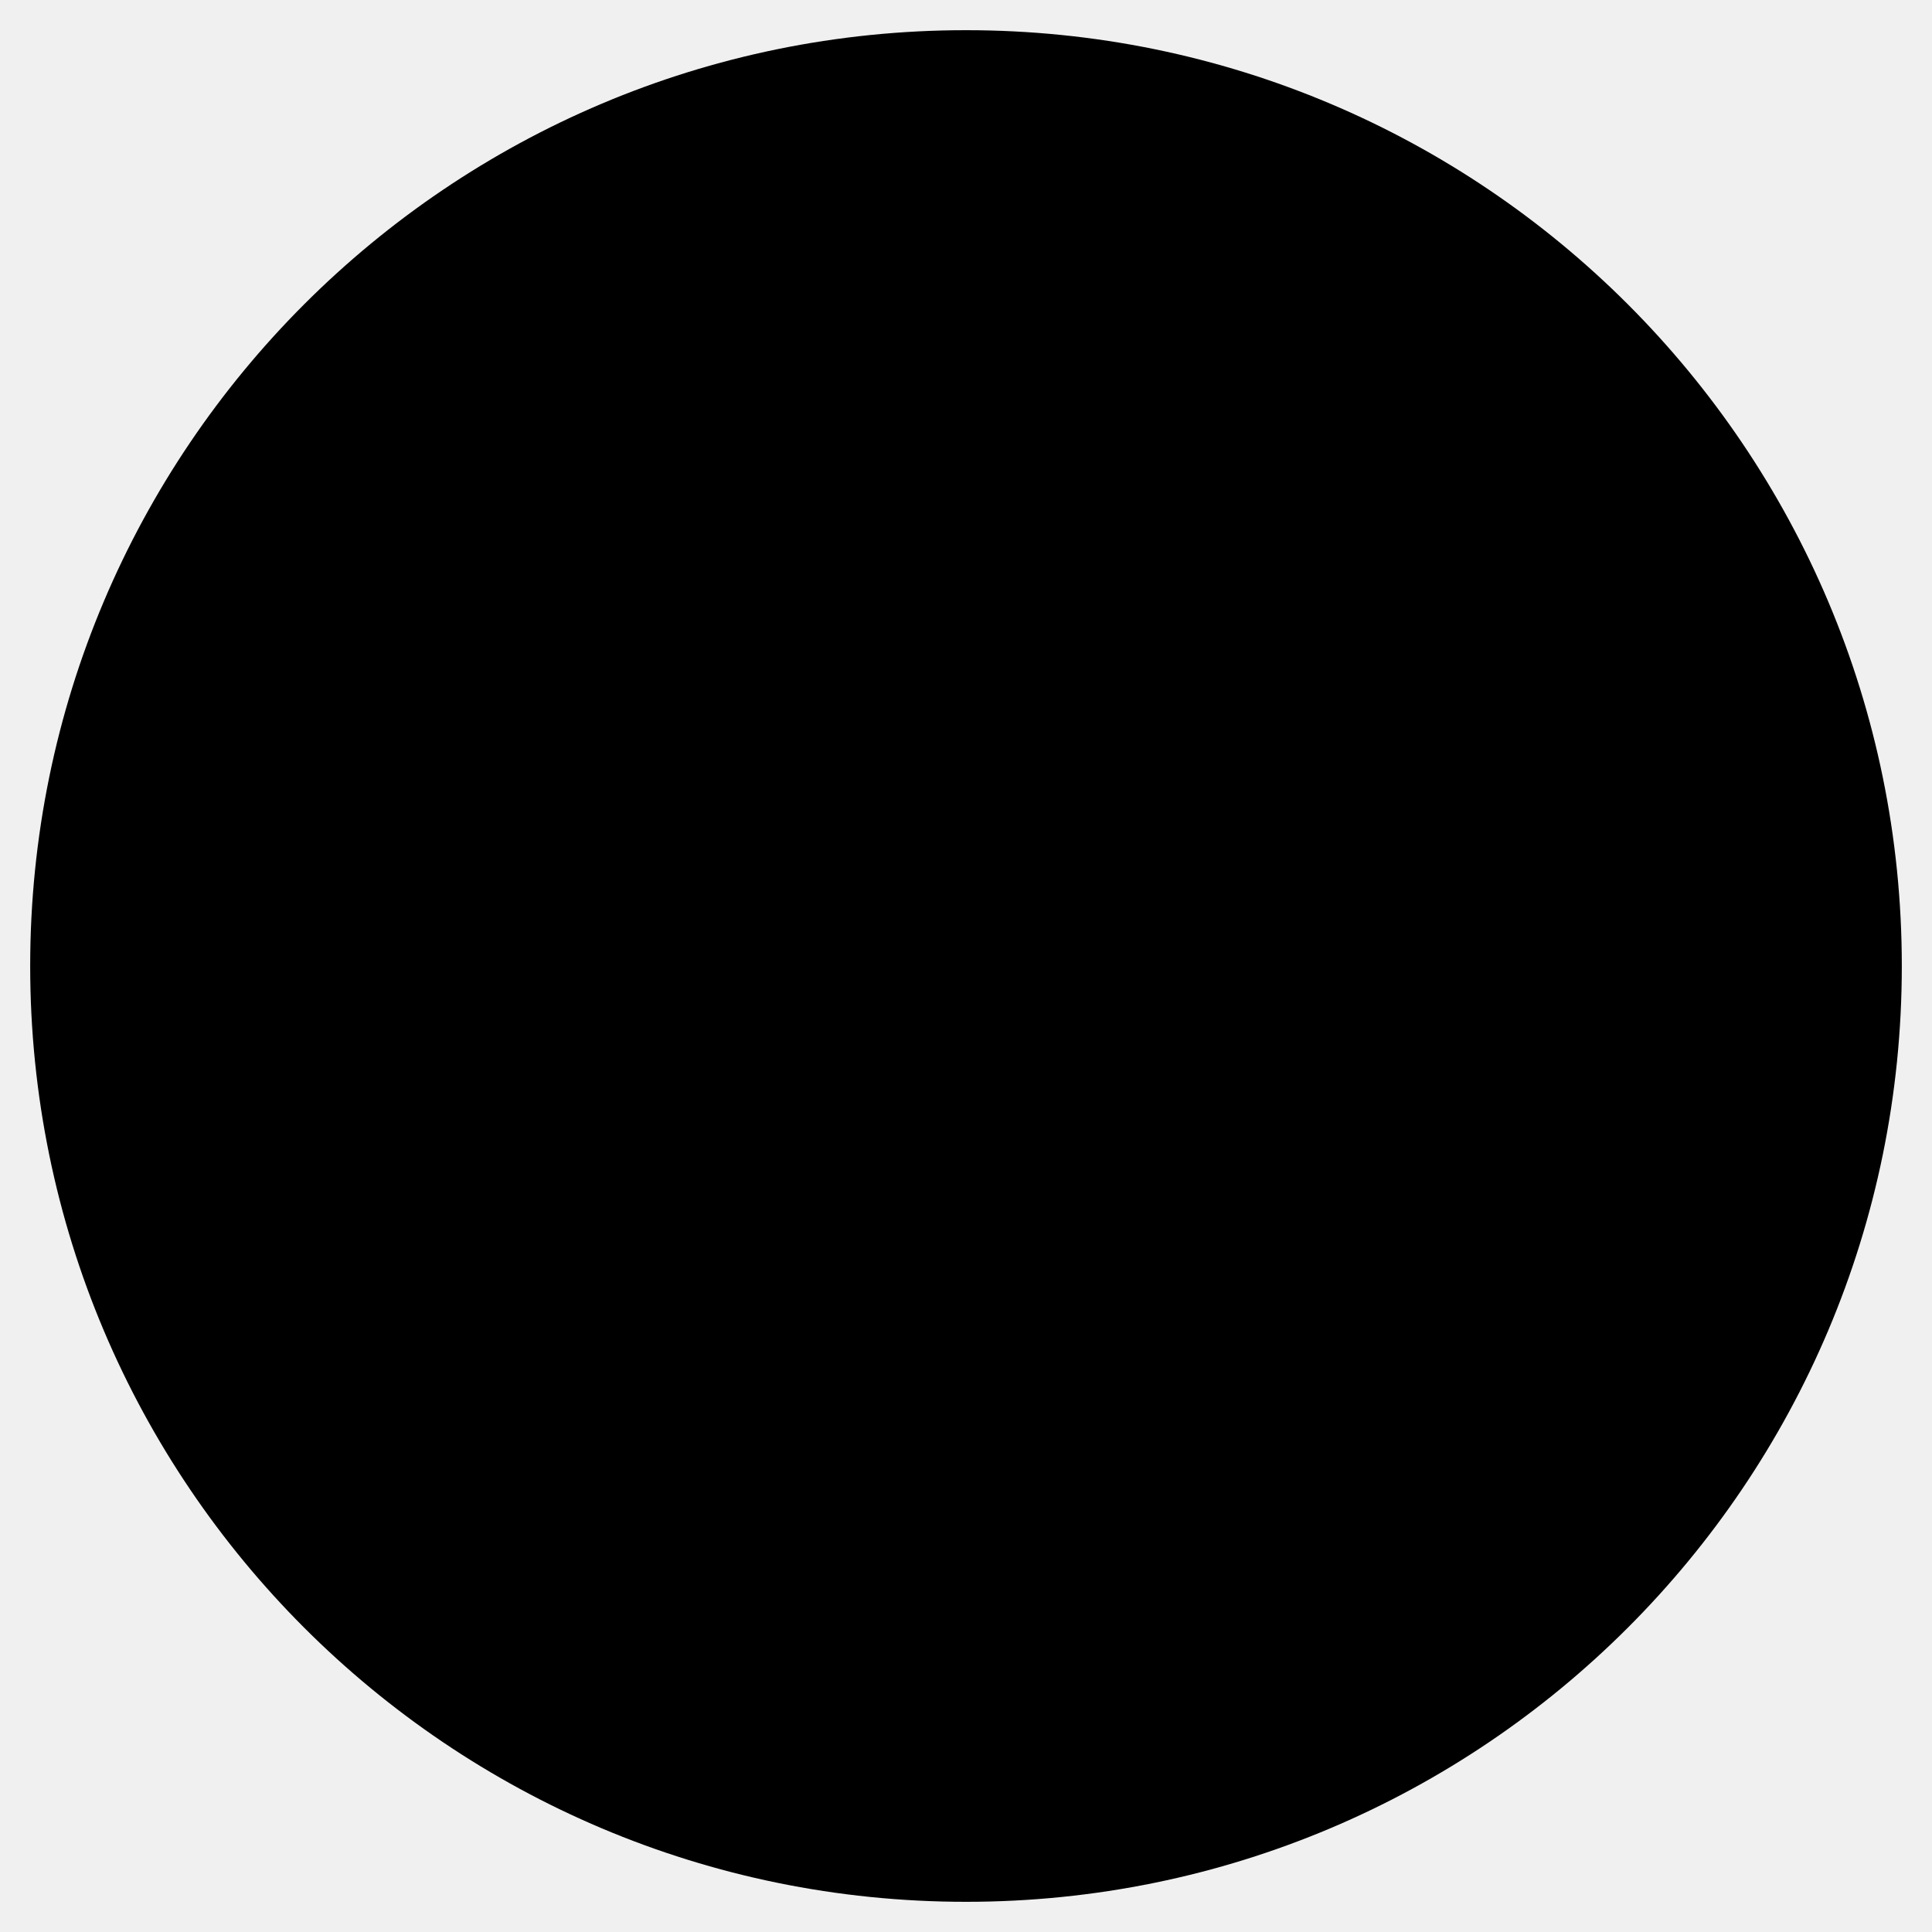
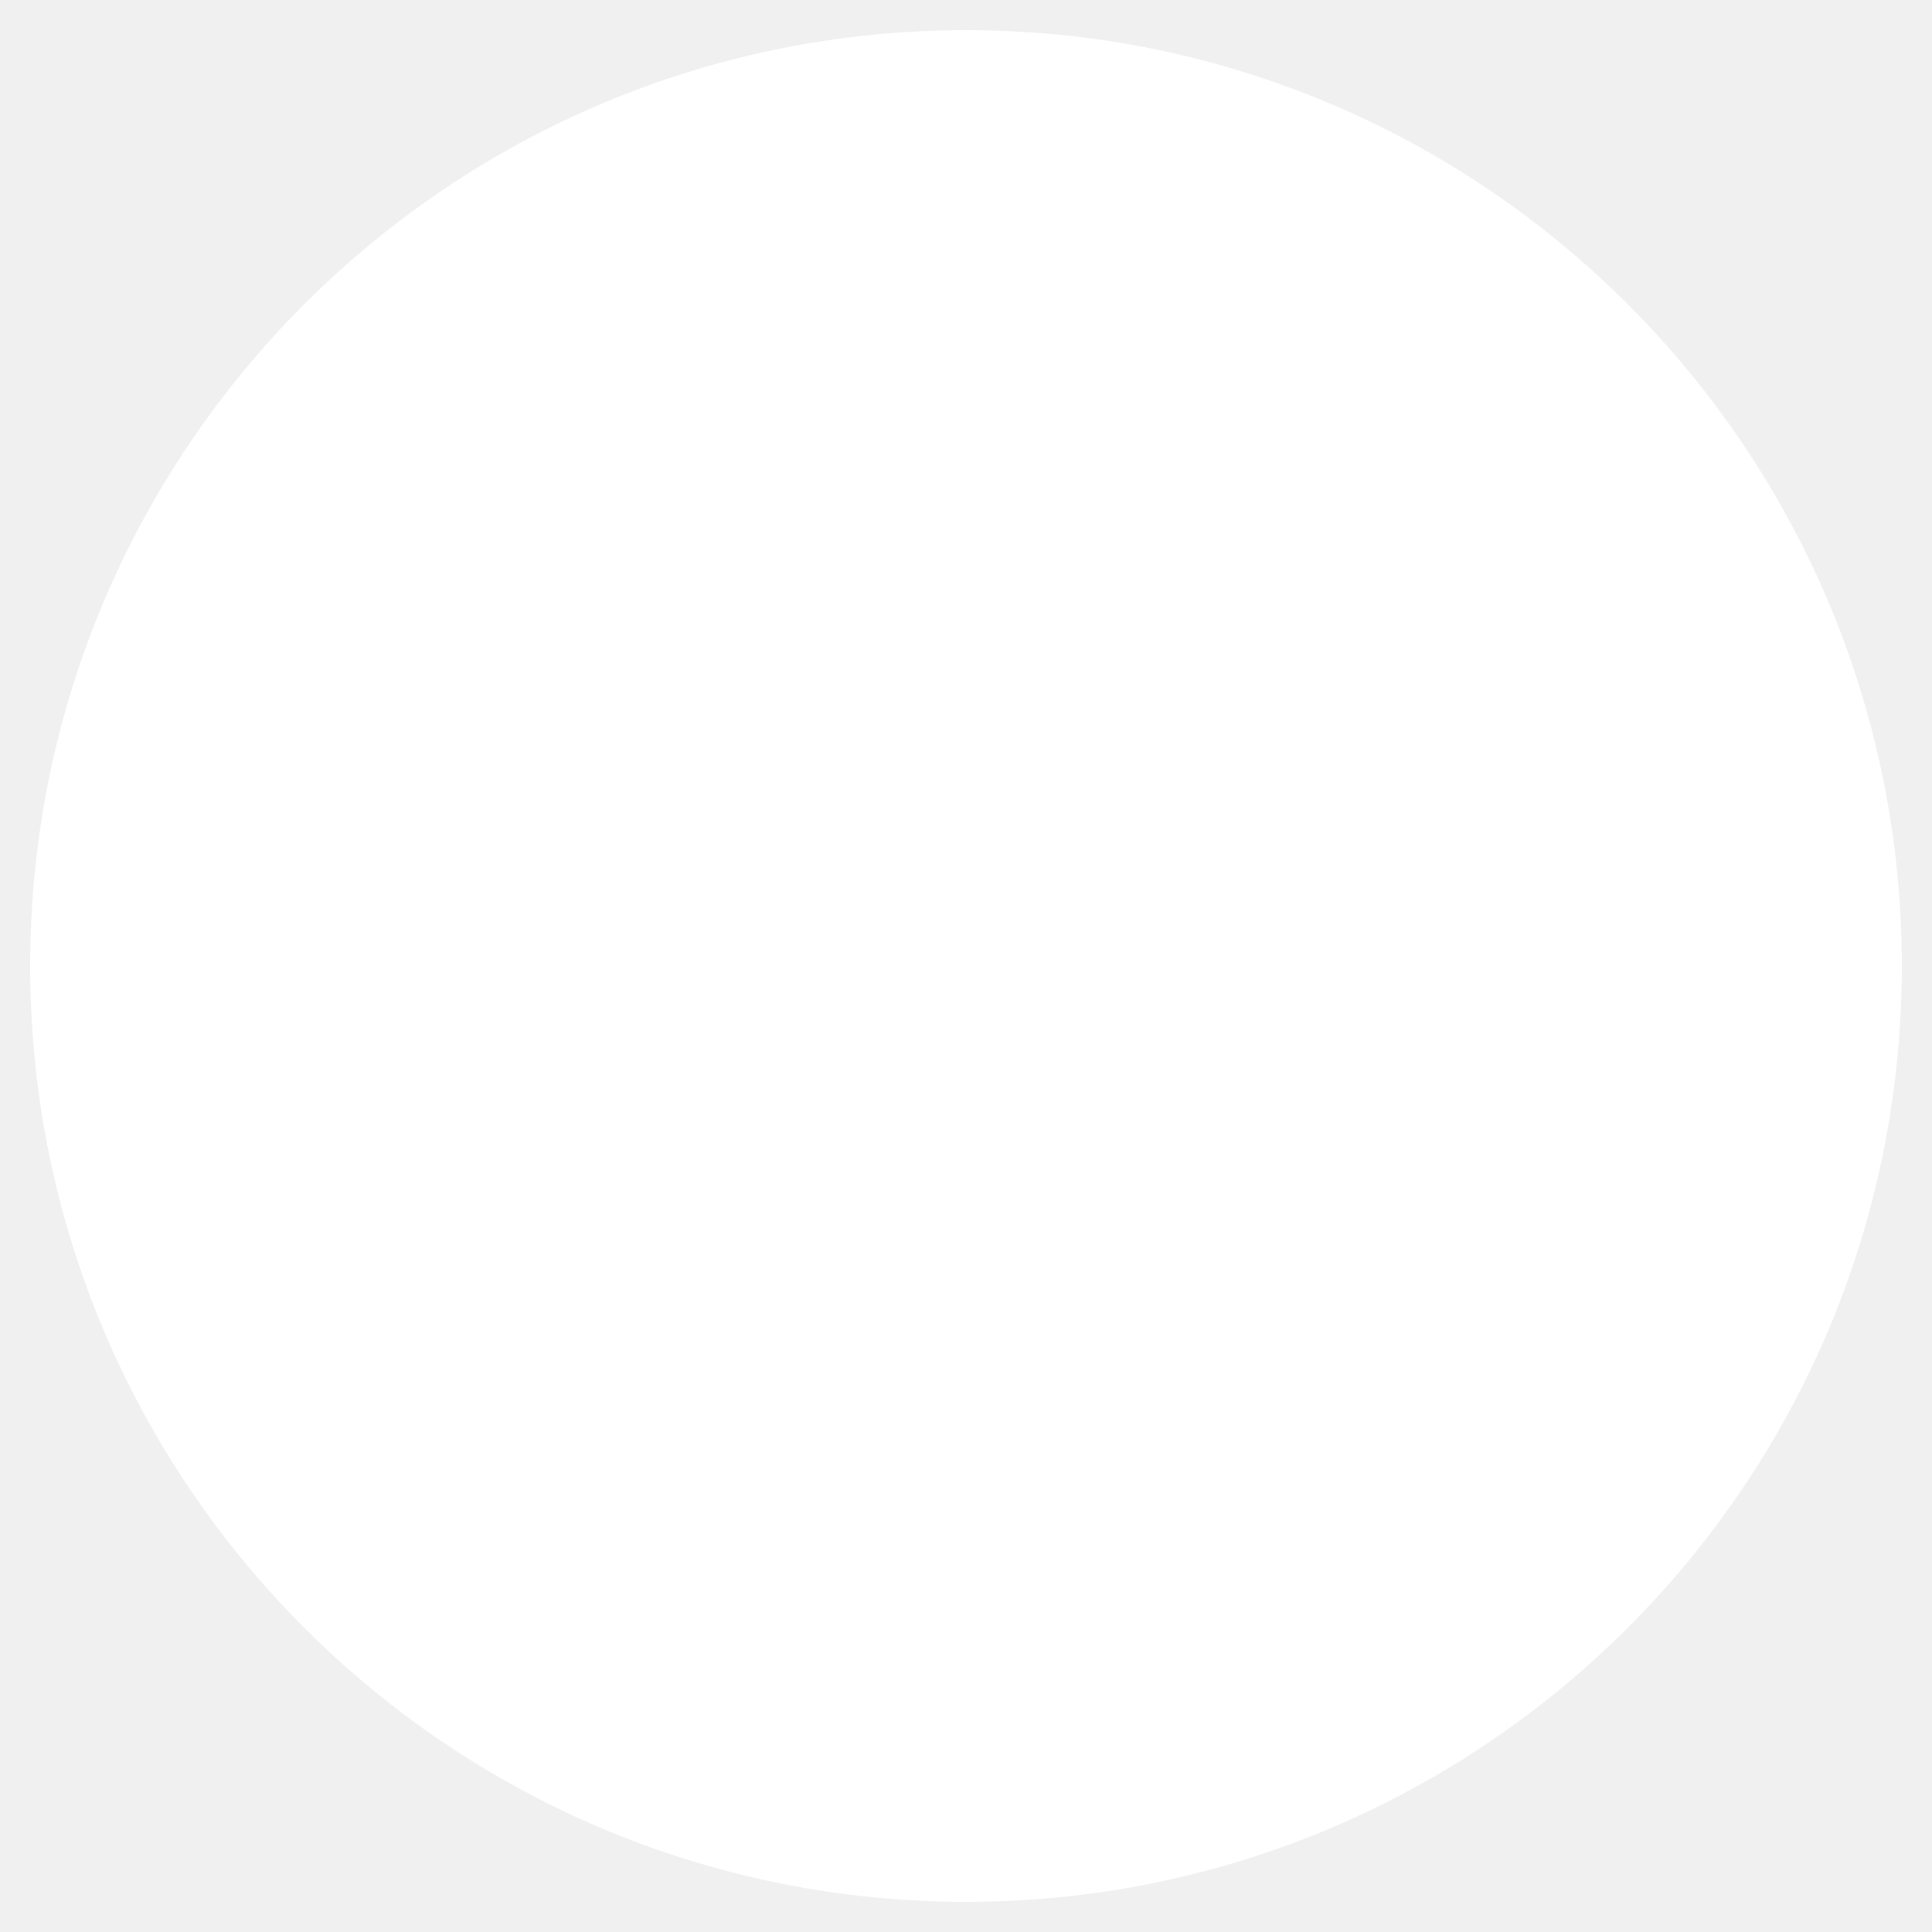
<svg xmlns="http://www.w3.org/2000/svg" aria-hidden="true" focusable="false" data-prefix="fas" data-icon="circle" class="svg-inline--fa fa-circle fa-w-16" role="img" viewBox="0 0 512 512">
-   <path fill="currentColor" d="M256 8C119 8 8 119 8 256s111 248 248 248 248-111 248-248S393 8 256 8z" />
+   <path fill="#ffffff" d="M256 8C119 8 8 119 8 256s111 248 248 248 248-111 248-248S393 8 256 8z" />
</svg>
